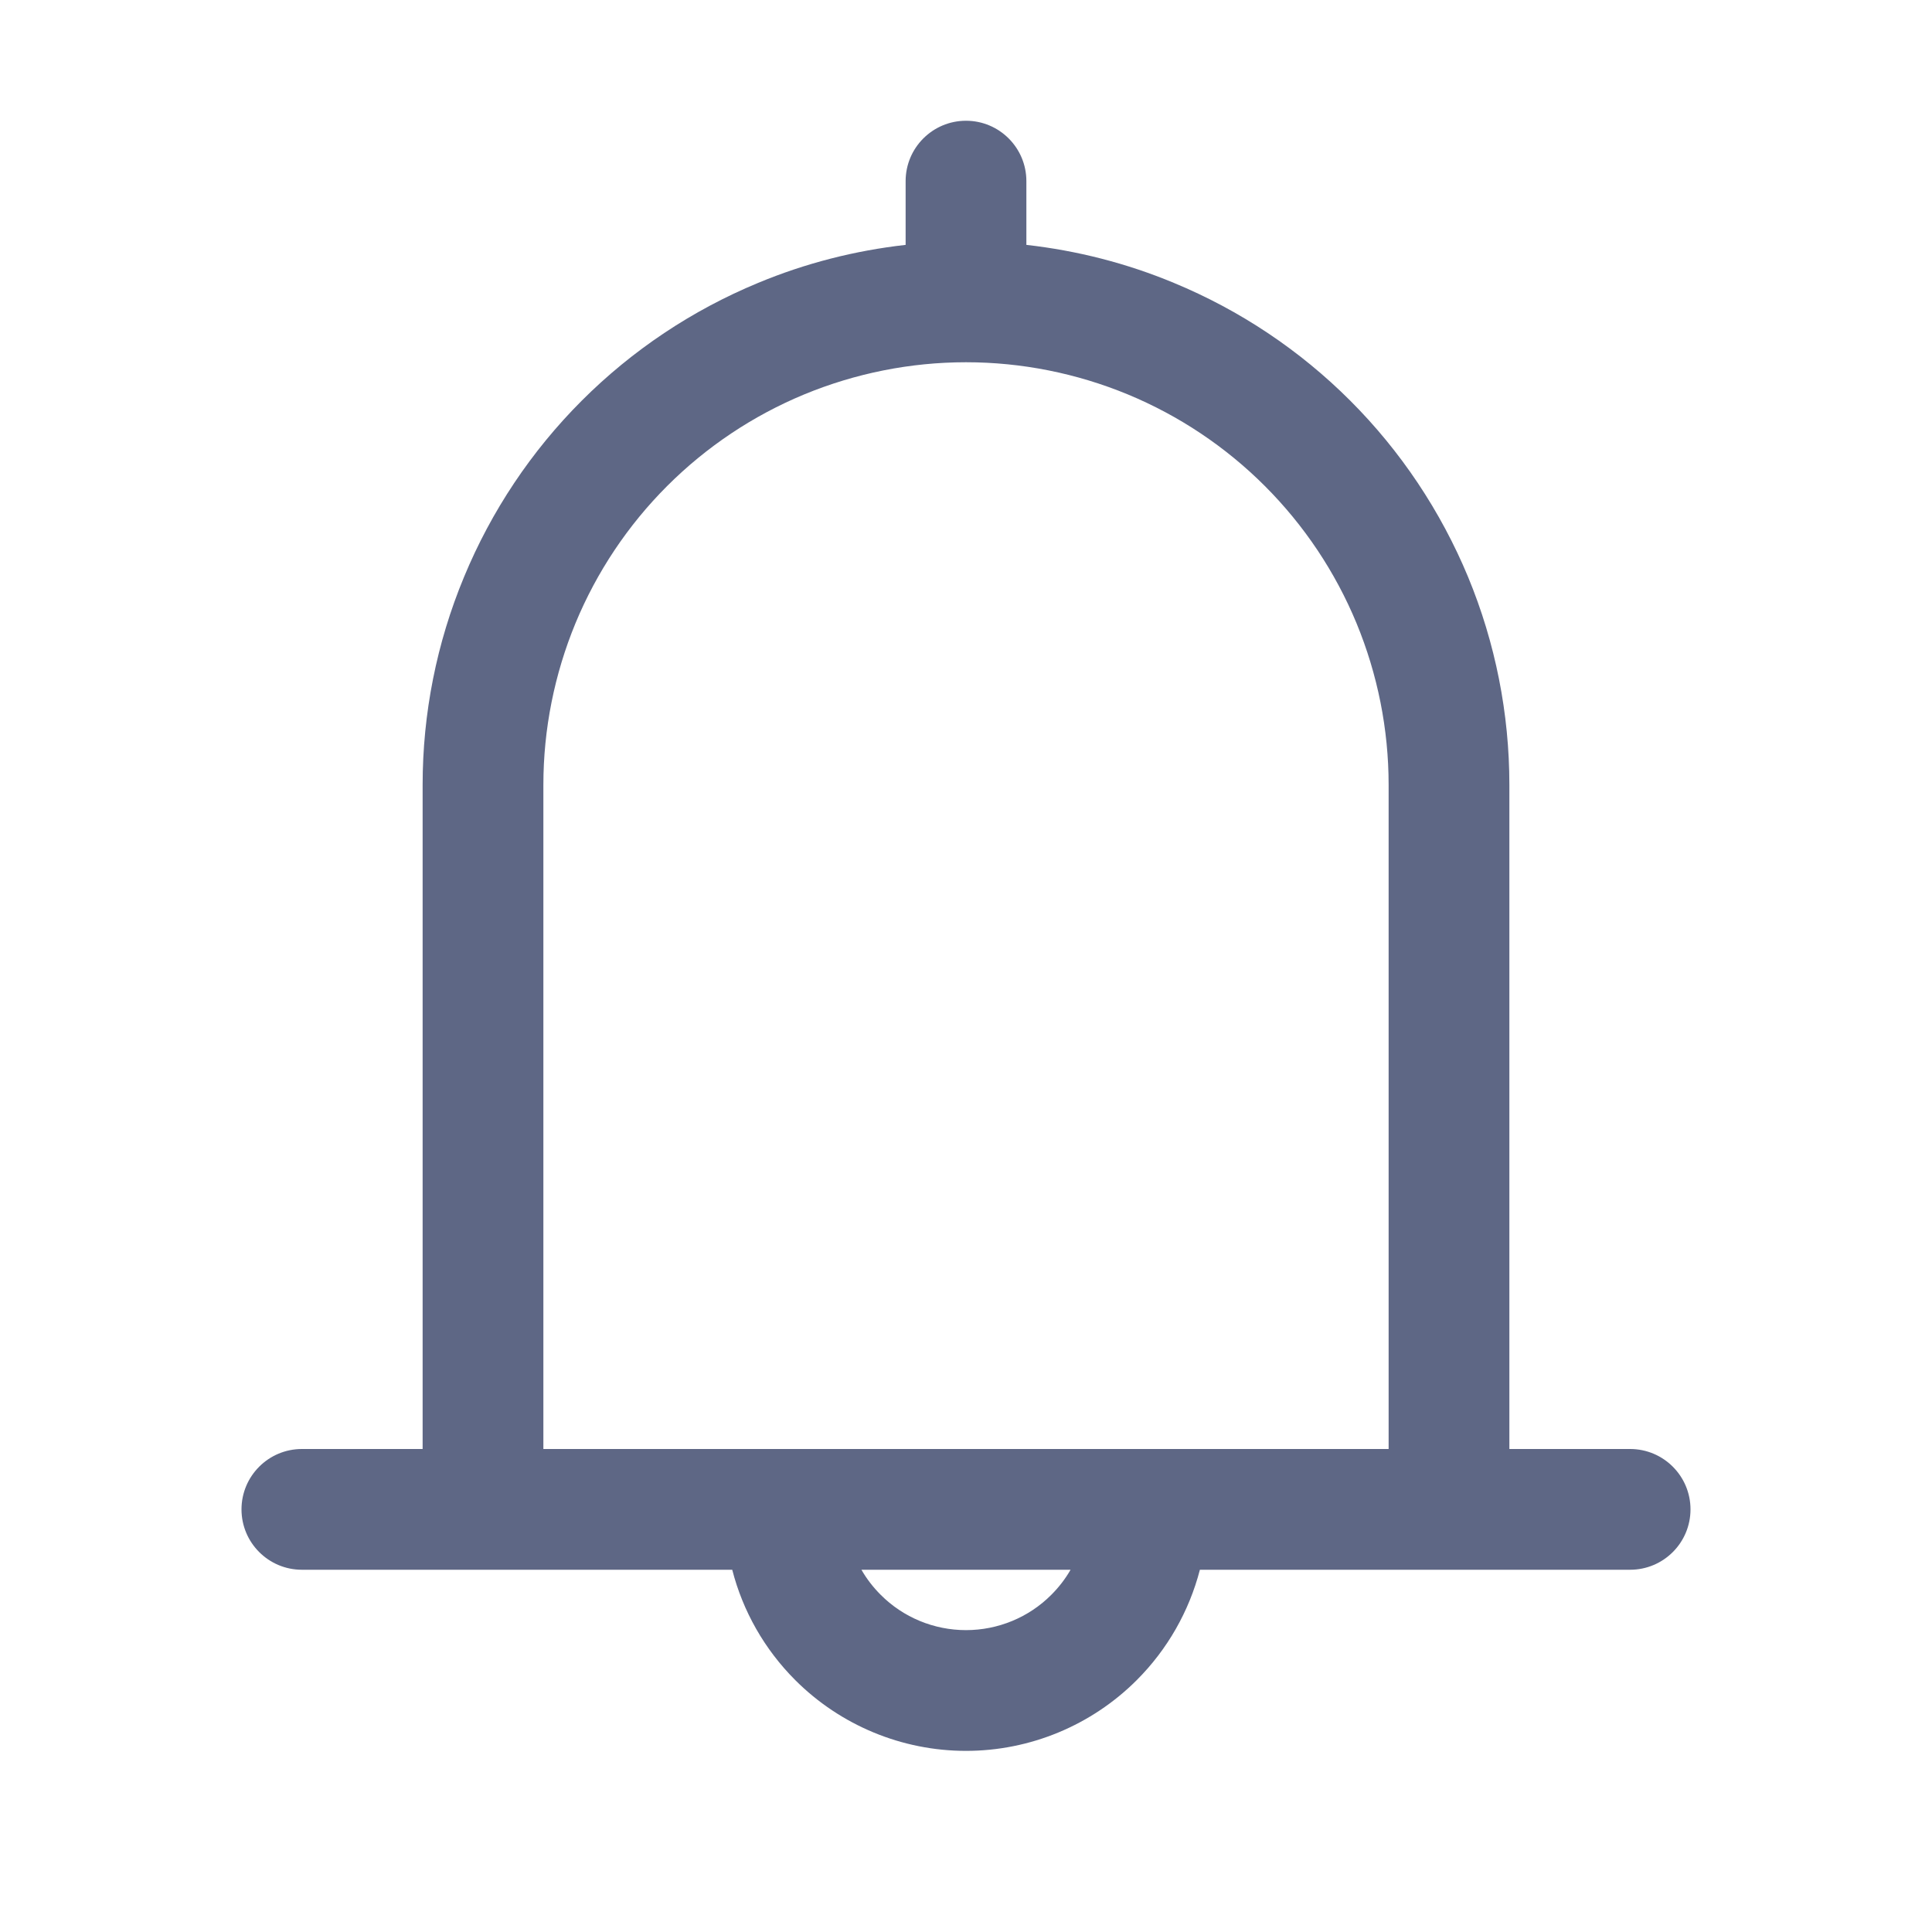
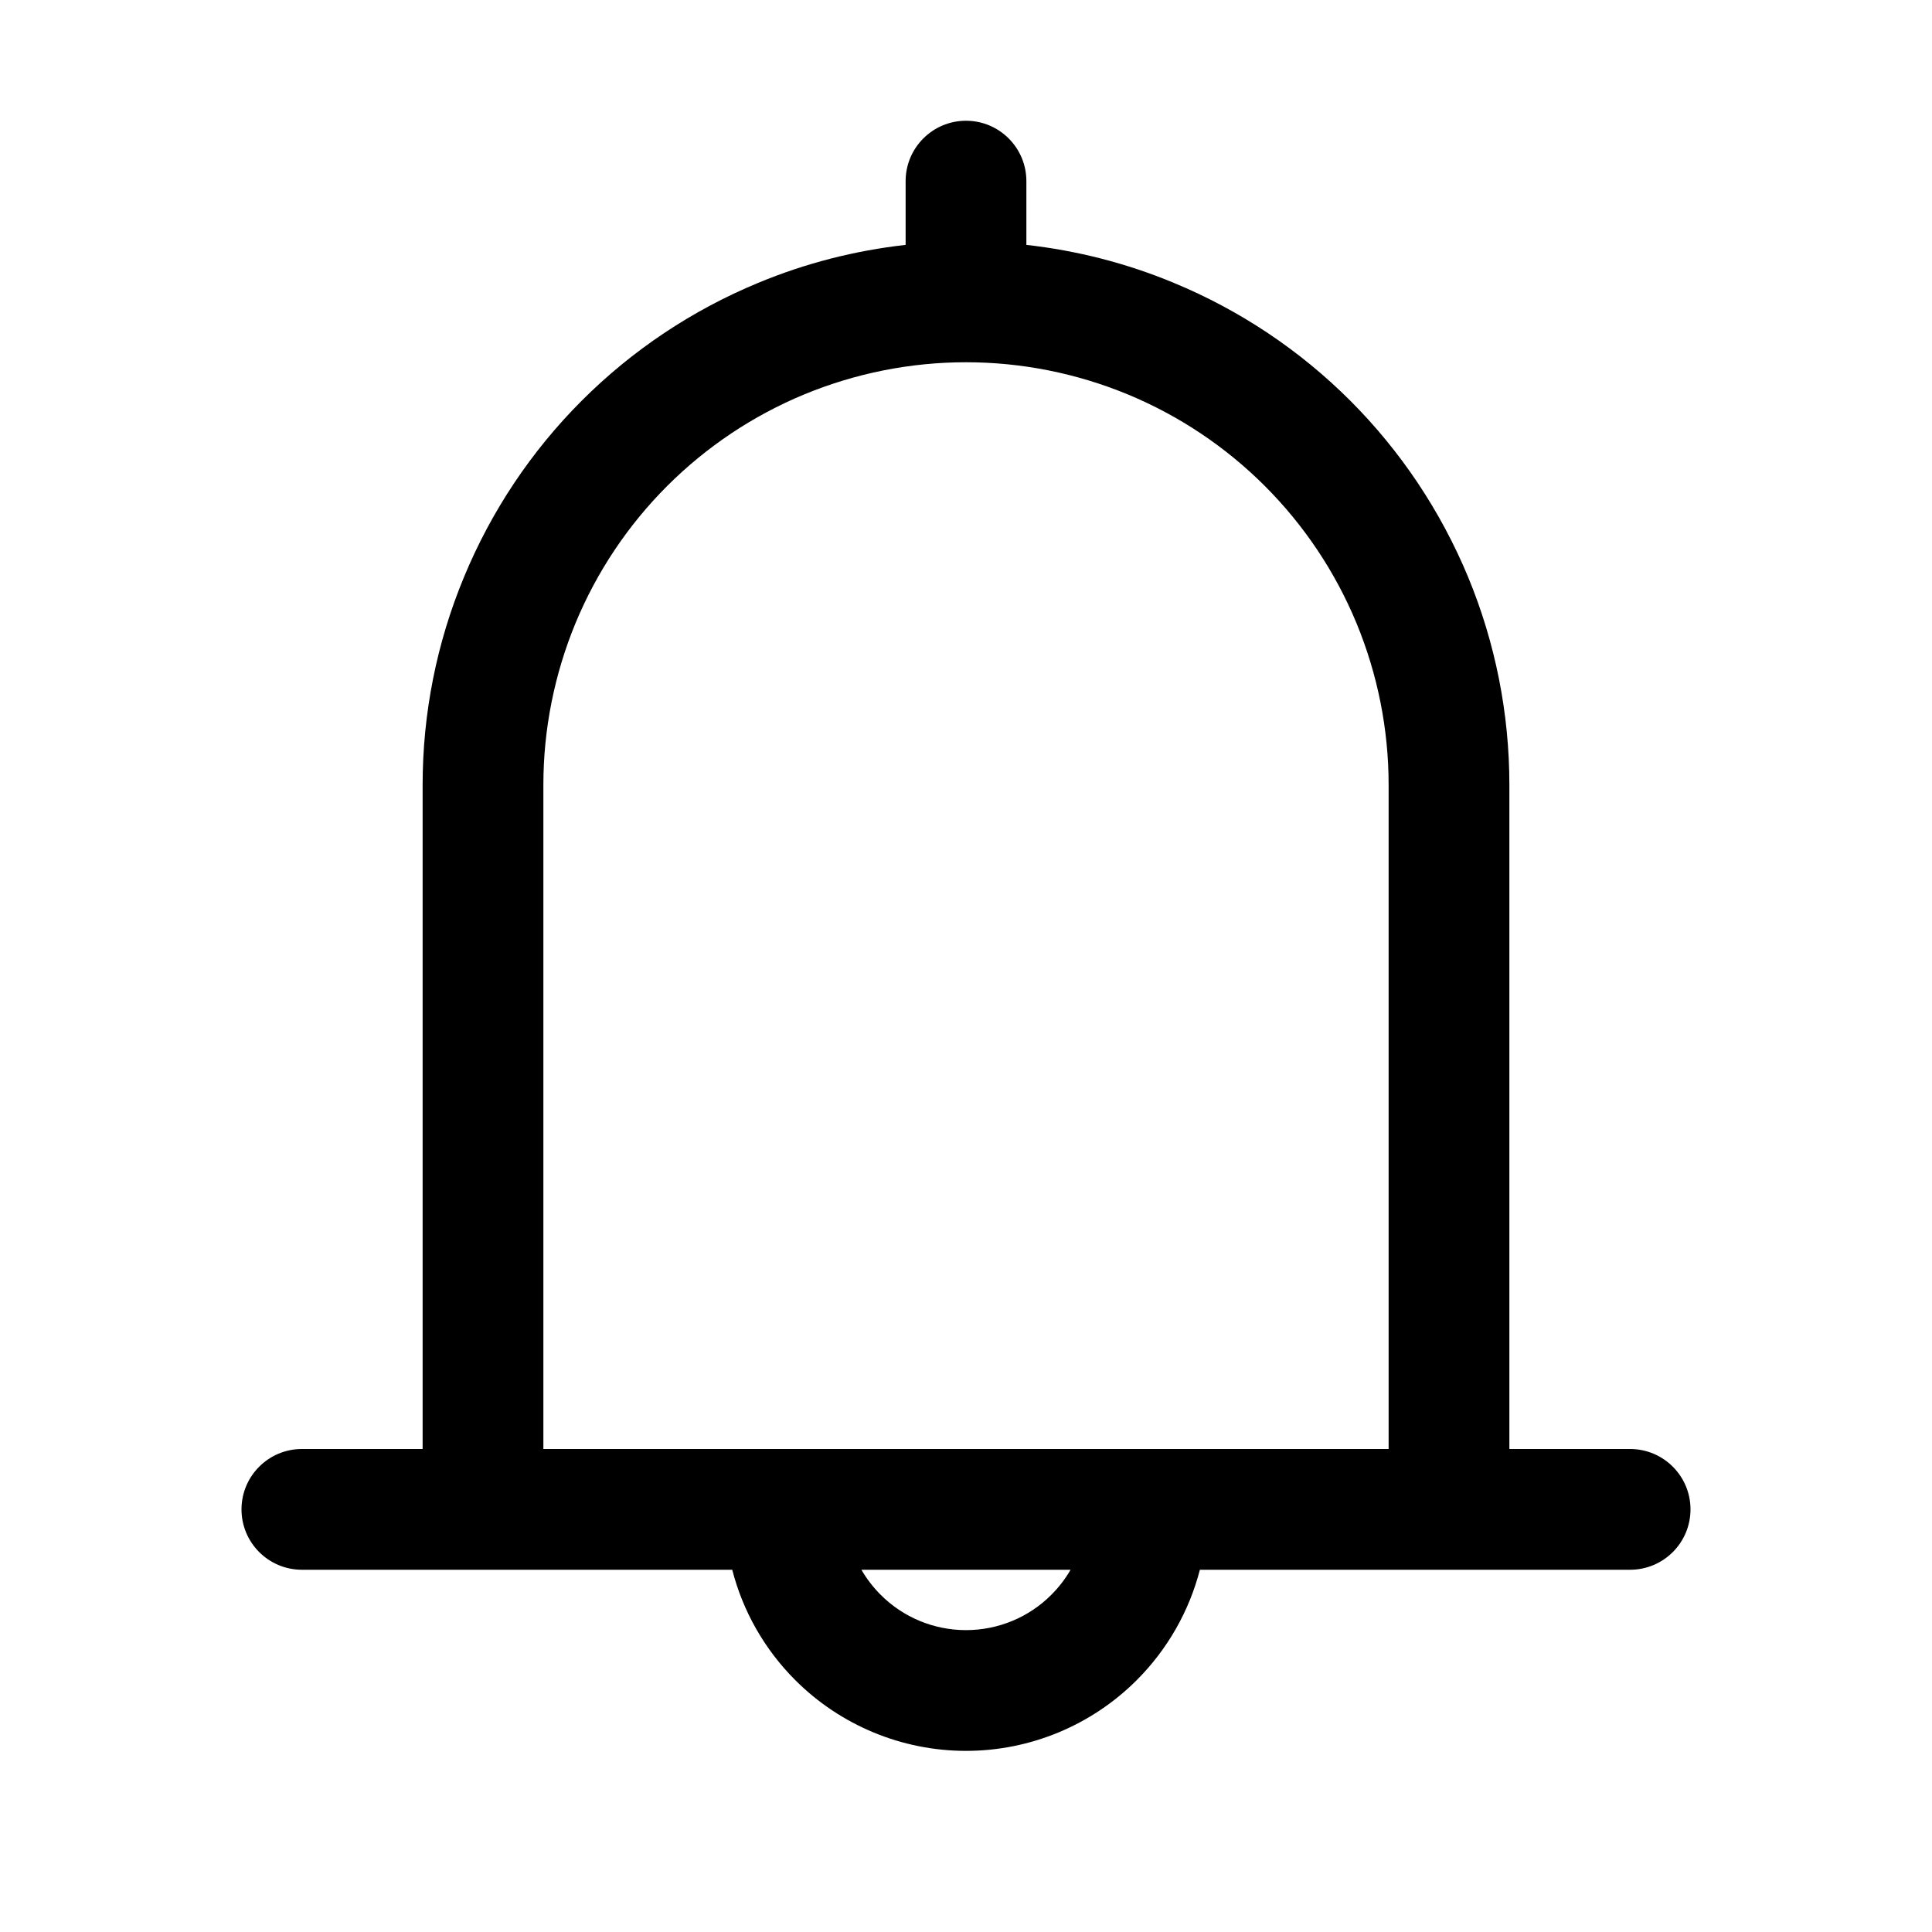
- <svg xmlns="http://www.w3.org/2000/svg" width="16" height="16" viewBox="0 0 16 16" fill="none">
-   <path fill-rule="evenodd" clip-rule="evenodd" d="M8 1C7.724 1 7.5 1.224 7.5 1.5V2.028C7.081 2.075 6.669 2.18 6.278 2.343C5.732 2.569 5.236 2.9 4.818 3.318C4.4 3.736 4.069 4.232 3.843 4.778C3.616 5.324 3.5 5.909 3.5 6.5V12H2.5C2.224 12 2 12.224 2 12.5C2 12.776 2.224 13 2.5 13H6.064C6.152 13.343 6.331 13.659 6.586 13.914C6.961 14.289 7.47 14.5 8 14.5C8.53 14.5 9.039 14.289 9.414 13.914C9.669 13.659 9.848 13.343 9.937 13H13.5C13.776 13 14 12.776 14 12.5C14 12.224 13.776 12 13.5 12H12.5V6.5C12.5 5.909 12.384 5.324 12.158 4.778C11.931 4.232 11.6 3.736 11.182 3.318C10.764 2.9 10.268 2.569 9.722 2.343C9.331 2.18 8.919 2.075 8.5 2.028V1.5C8.5 1.224 8.276 1 8 1ZM8 3C7.54 3 7.085 3.091 6.661 3.266C6.236 3.442 5.85 3.7 5.525 4.025C5.2 4.35 4.942 4.736 4.766 5.161C4.591 5.585 4.5 6.04 4.5 6.5V12H11.5V6.5C11.5 6.04 11.409 5.585 11.234 5.161C11.058 4.736 10.8 4.35 10.475 4.025C10.15 3.7 9.764 3.442 9.339 3.266C8.915 3.091 8.46 3 8 3ZM7.134 13C7.177 13.075 7.231 13.145 7.293 13.207C7.48 13.395 7.735 13.5 8 13.5C8.265 13.5 8.52 13.395 8.707 13.207C8.769 13.145 8.823 13.075 8.866 13H7.134Z" fill="#5E6785" />
+ <svg xmlns="http://www.w3.org/2000/svg" width="16" height="16" viewBox="0 0 16 16">
+   <path fill-rule="evenodd" clip-rule="evenodd" d="M8 1C7.724 1 7.5 1.224 7.5 1.5V2.028C7.081 2.075 6.669 2.18 6.278 2.343C5.732 2.569 5.236 2.9 4.818 3.318C4.4 3.736 4.069 4.232 3.843 4.778C3.616 5.324 3.5 5.909 3.5 6.5V12H2.5C2.224 12 2 12.224 2 12.5C2 12.776 2.224 13 2.5 13H6.064C6.152 13.343 6.331 13.659 6.586 13.914C6.961 14.289 7.47 14.5 8 14.5C8.53 14.5 9.039 14.289 9.414 13.914C9.669 13.659 9.848 13.343 9.937 13H13.5C13.776 13 14 12.776 14 12.5C14 12.224 13.776 12 13.5 12H12.5V6.5C12.5 5.909 12.384 5.324 12.158 4.778C11.931 4.232 11.6 3.736 11.182 3.318C10.764 2.9 10.268 2.569 9.722 2.343C9.331 2.18 8.919 2.075 8.5 2.028V1.5C8.5 1.224 8.276 1 8 1ZM8 3C7.54 3 7.085 3.091 6.661 3.266C6.236 3.442 5.85 3.7 5.525 4.025C5.2 4.35 4.942 4.736 4.766 5.161C4.591 5.585 4.5 6.04 4.5 6.5V12H11.5V6.5C11.5 6.04 11.409 5.585 11.234 5.161C11.058 4.736 10.8 4.35 10.475 4.025C10.15 3.7 9.764 3.442 9.339 3.266C8.915 3.091 8.46 3 8 3ZM7.134 13C7.177 13.075 7.231 13.145 7.293 13.207C7.48 13.395 7.735 13.5 8 13.5C8.265 13.5 8.52 13.395 8.707 13.207C8.769 13.145 8.823 13.075 8.866 13H7.134Z" />
</svg>
